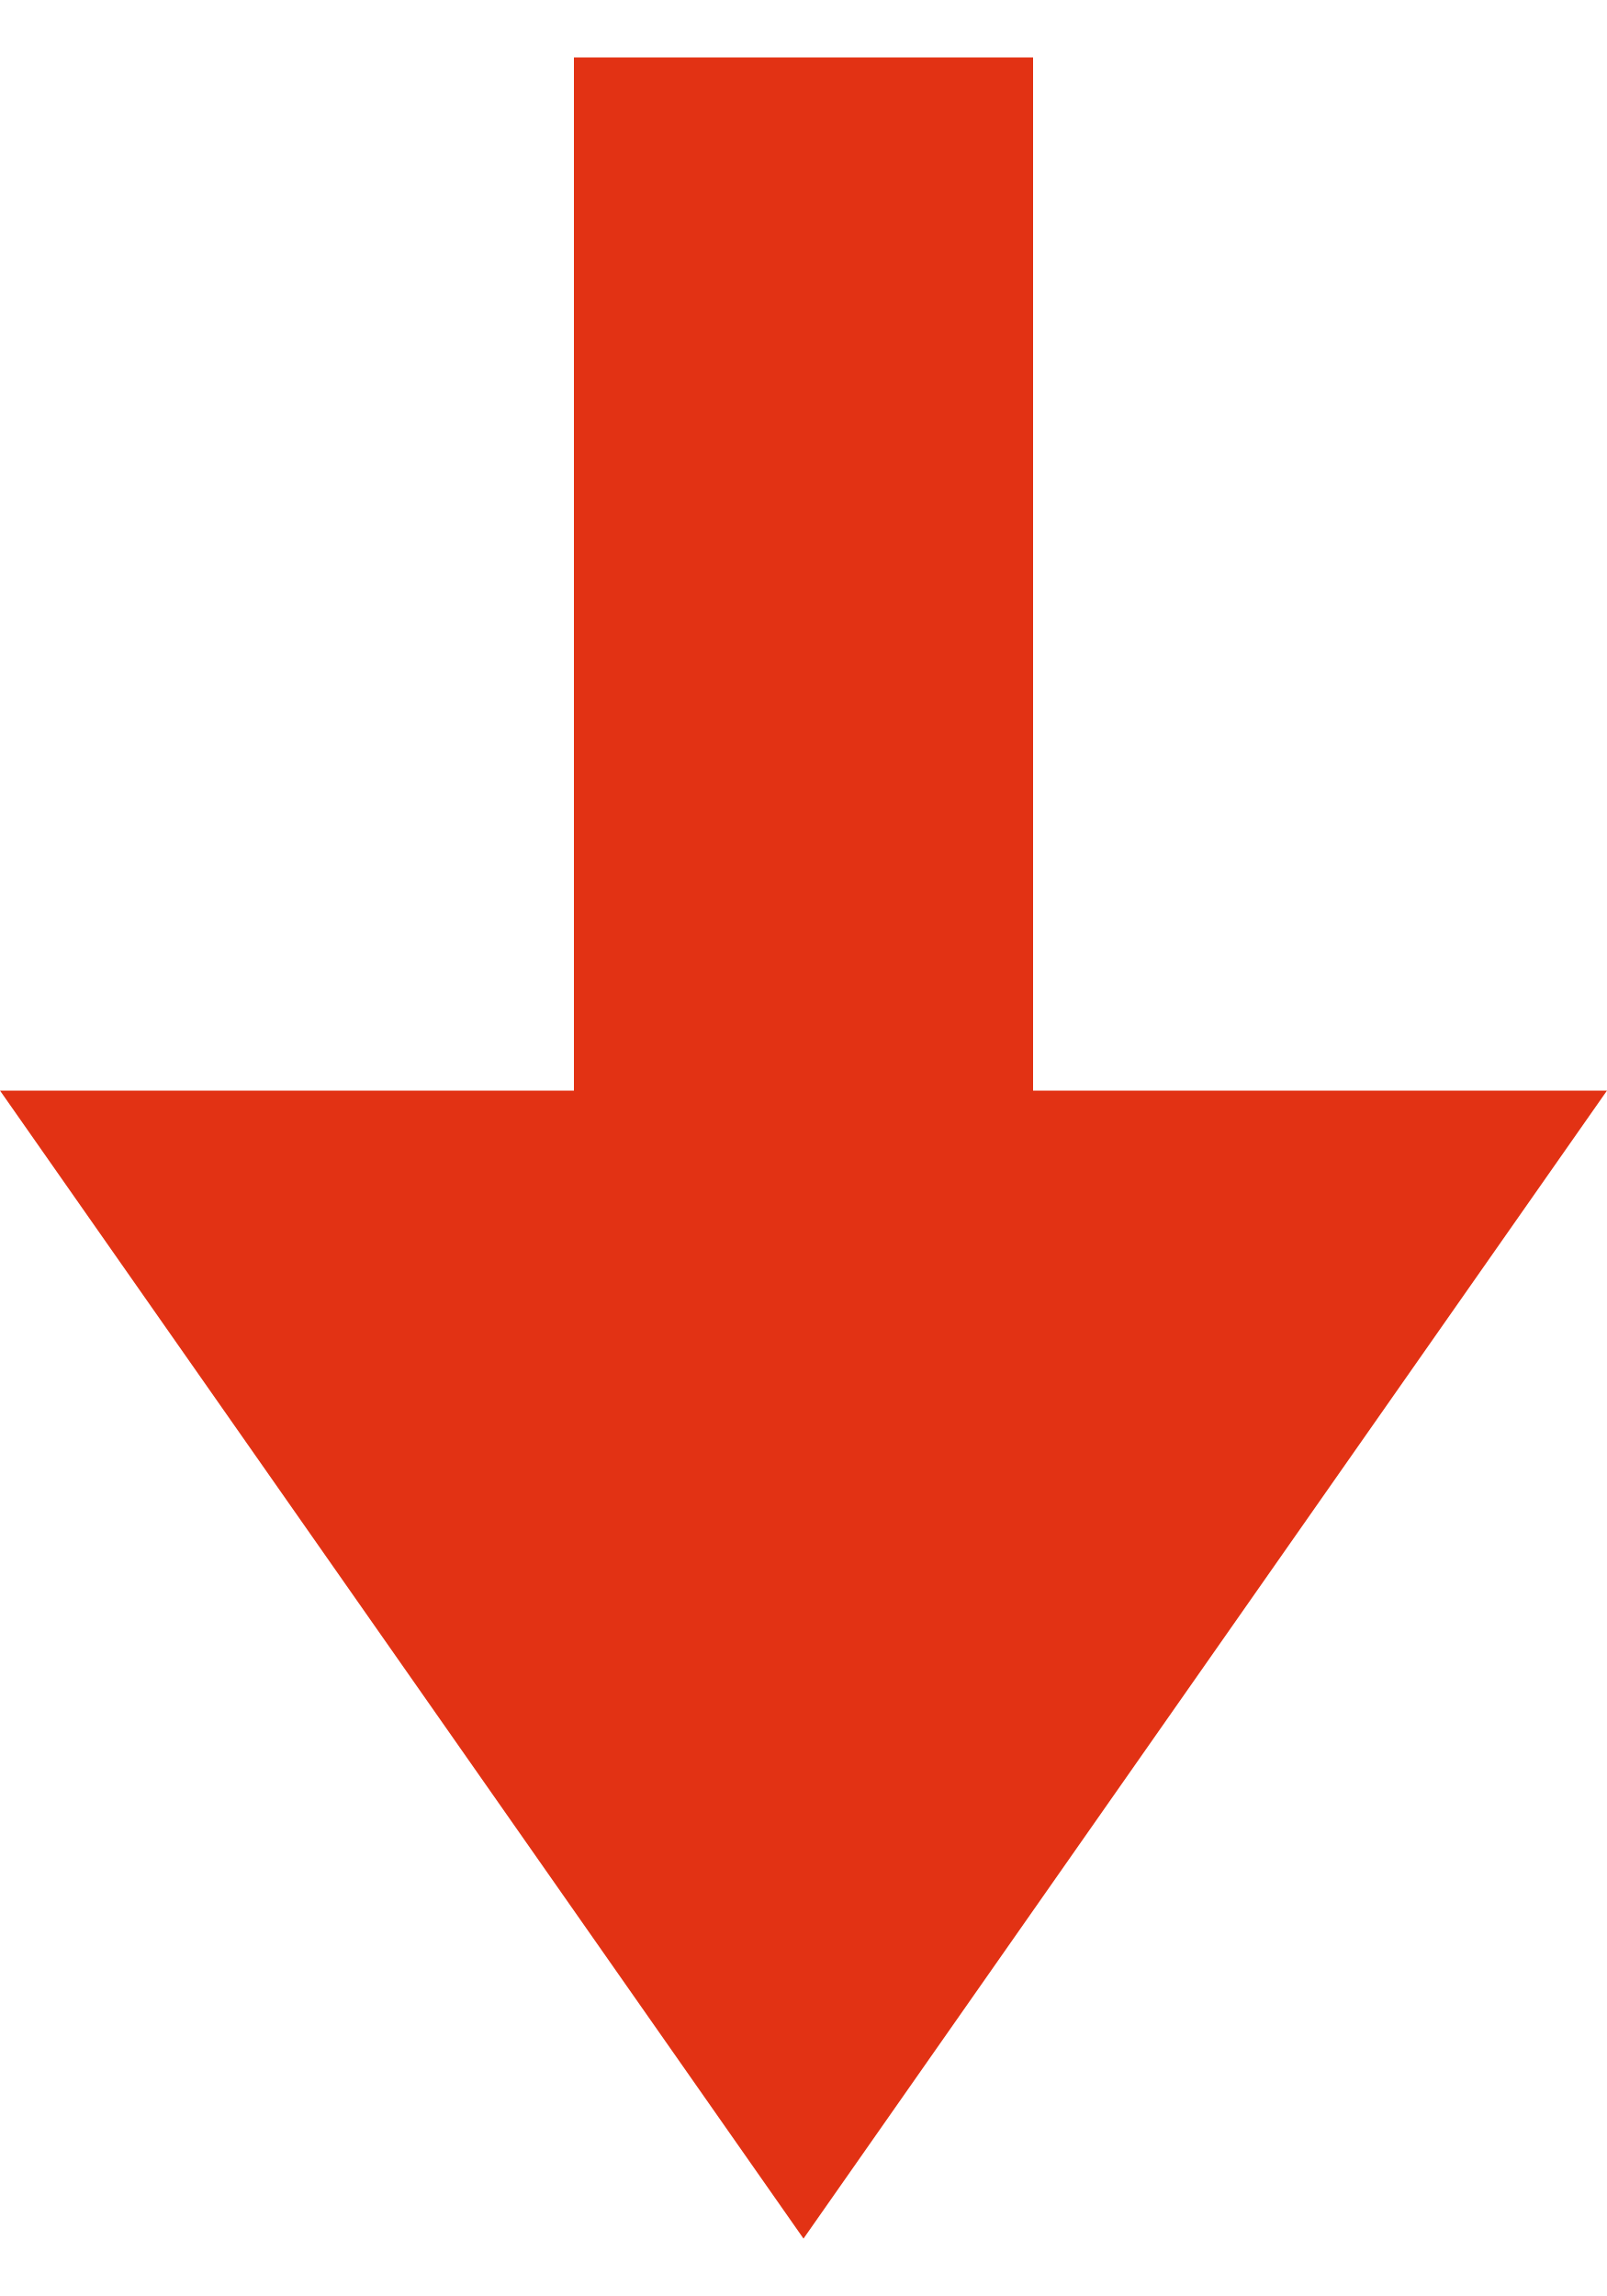
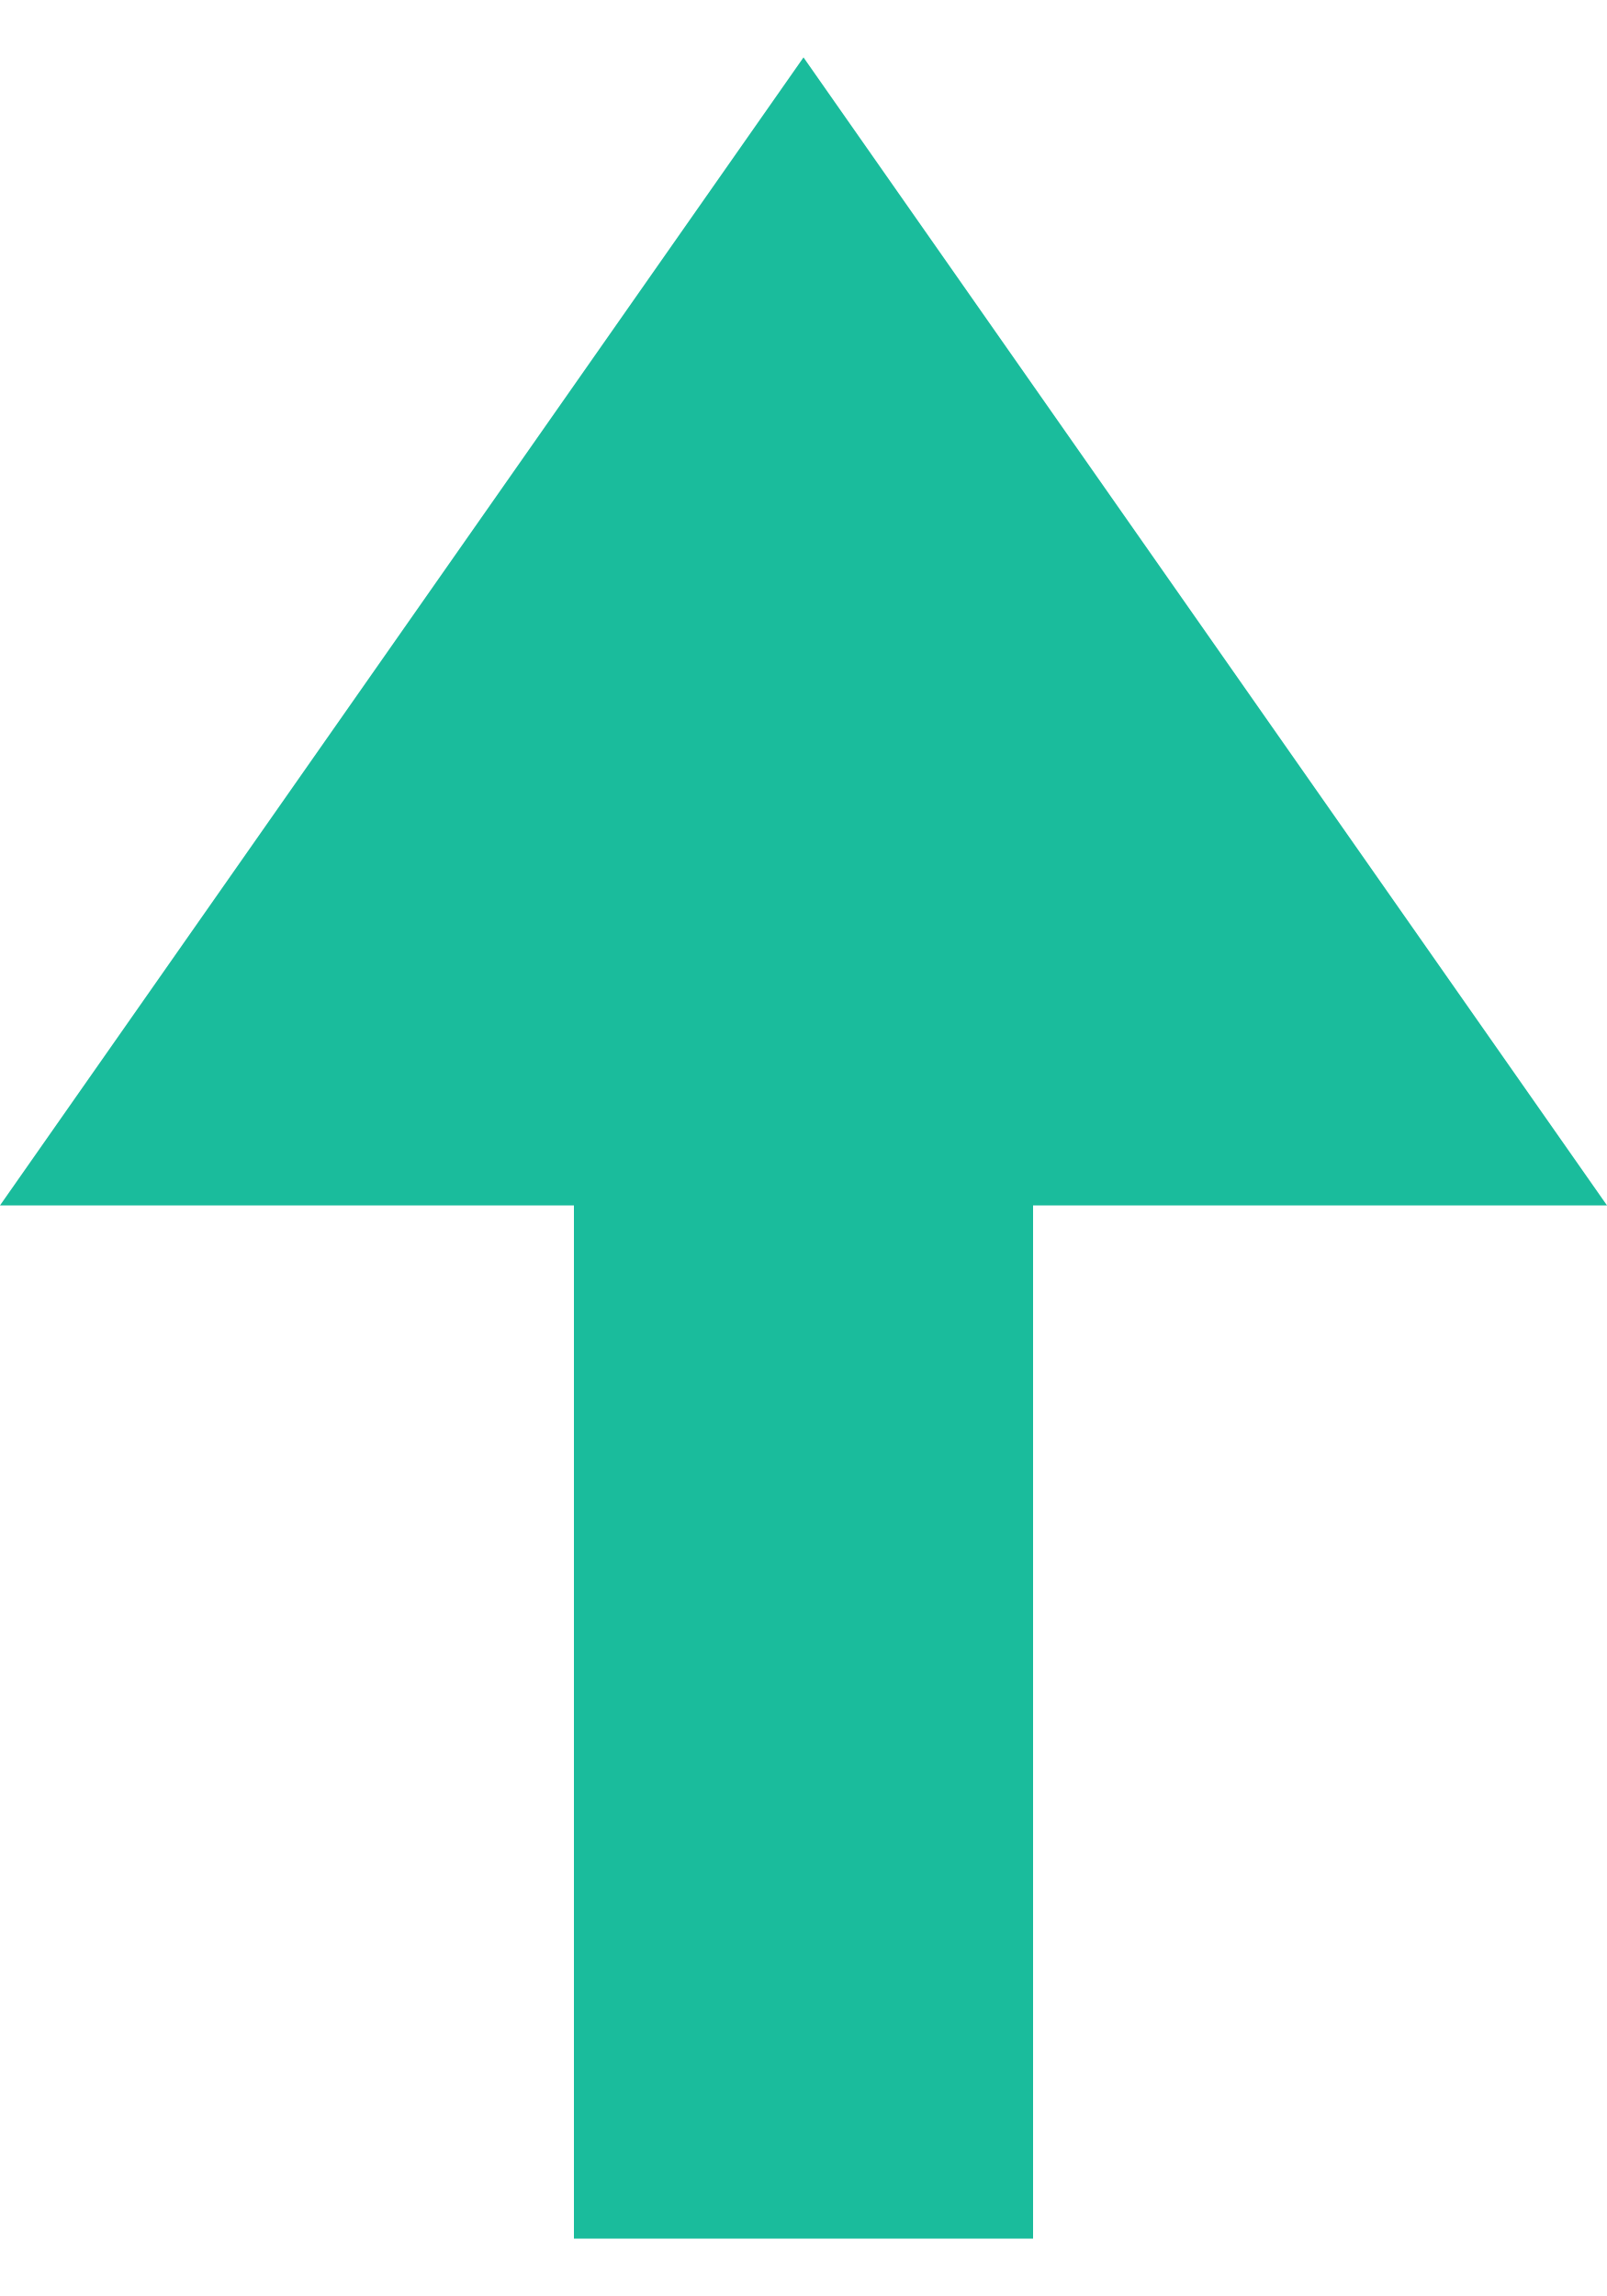
<svg xmlns="http://www.w3.org/2000/svg" width="14px" height="20px" viewBox="0 0 14 20" version="1.1">
  <g id="Page-1" stroke="none" stroke-width="1" fill="none" fill-rule="evenodd">
-     <g id="Update-Copy-22" transform="translate(-432, -413)" fill="#E23214">
-       <g id="iconfinder_Up_03_345650-Copy" transform="translate(439, 423) rotate(-180) translate(-439, -423) translate(432, 413)">
+     <g id="Update-Copy-22" transform="translate(-432, -364)" fill="#1ABC9C">
+       <g id="iconfinder_Up_03_345650" transform="translate(432, 364)">
        <polygon id="Path" points="14 10.5 7 0.5 0 10.5 5 10.5 5 19.5 9 19.5 9 10.5" />
      </g>
    </g>
  </g>
</svg>
